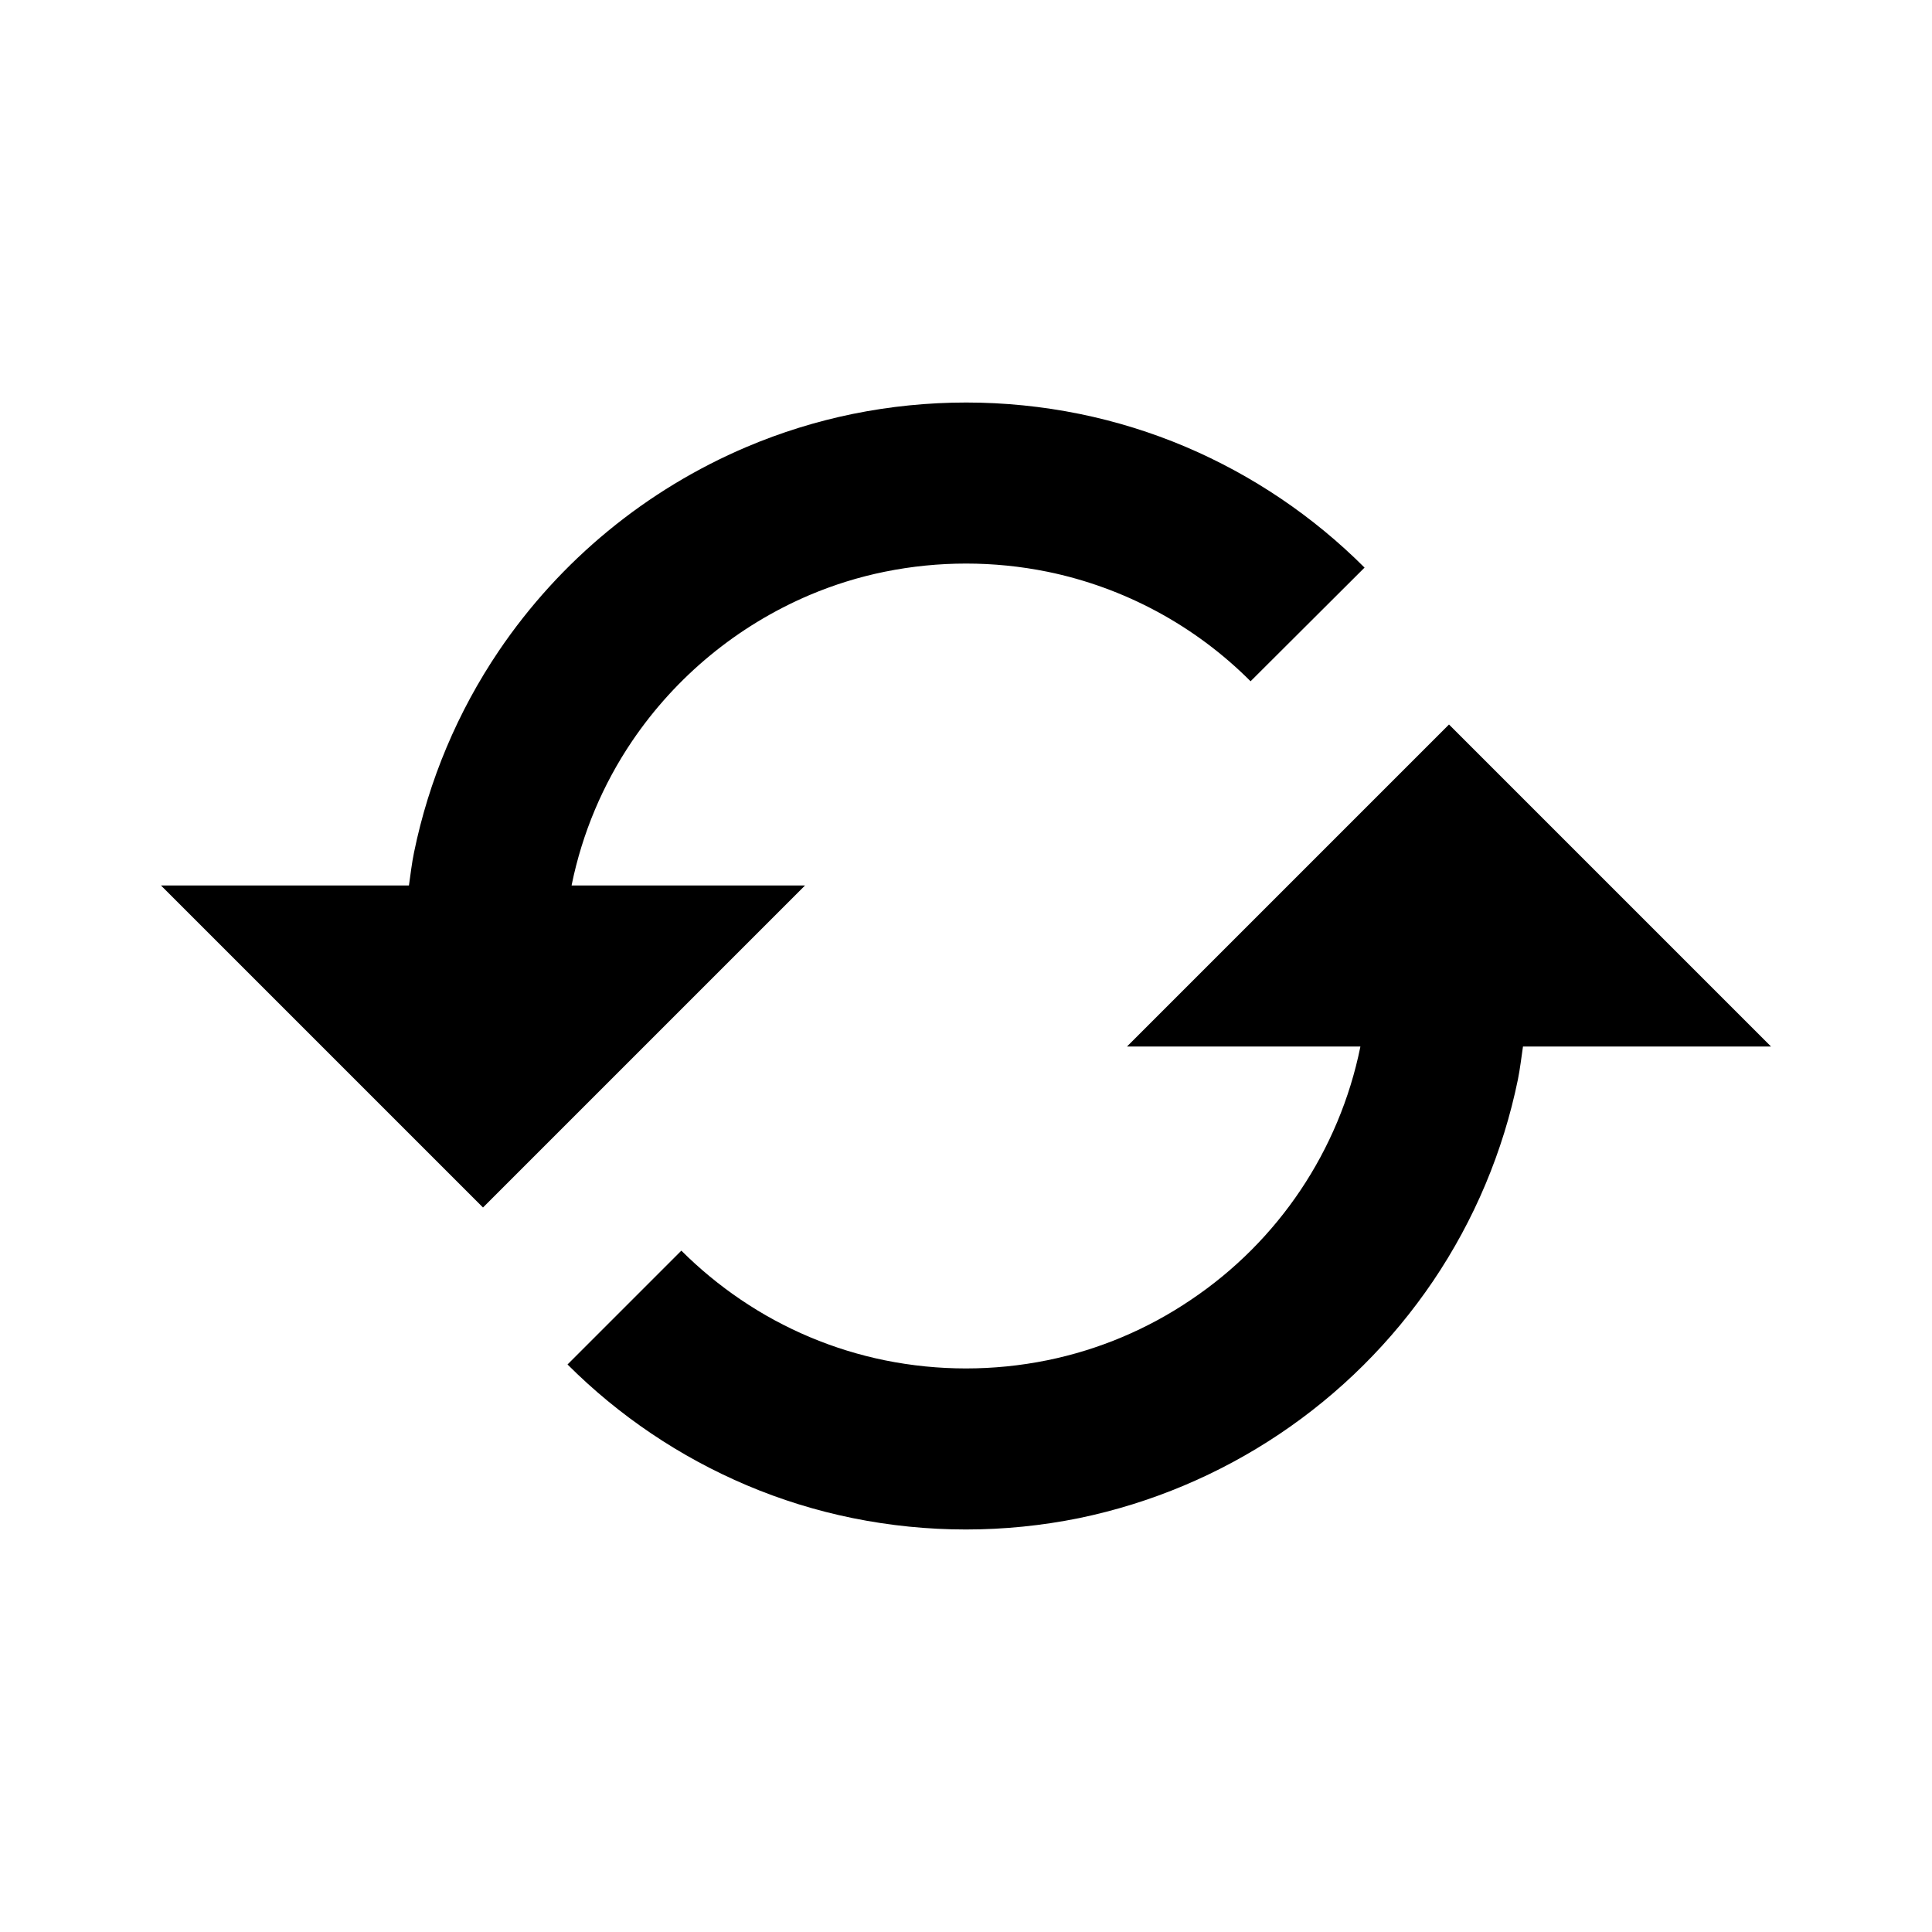
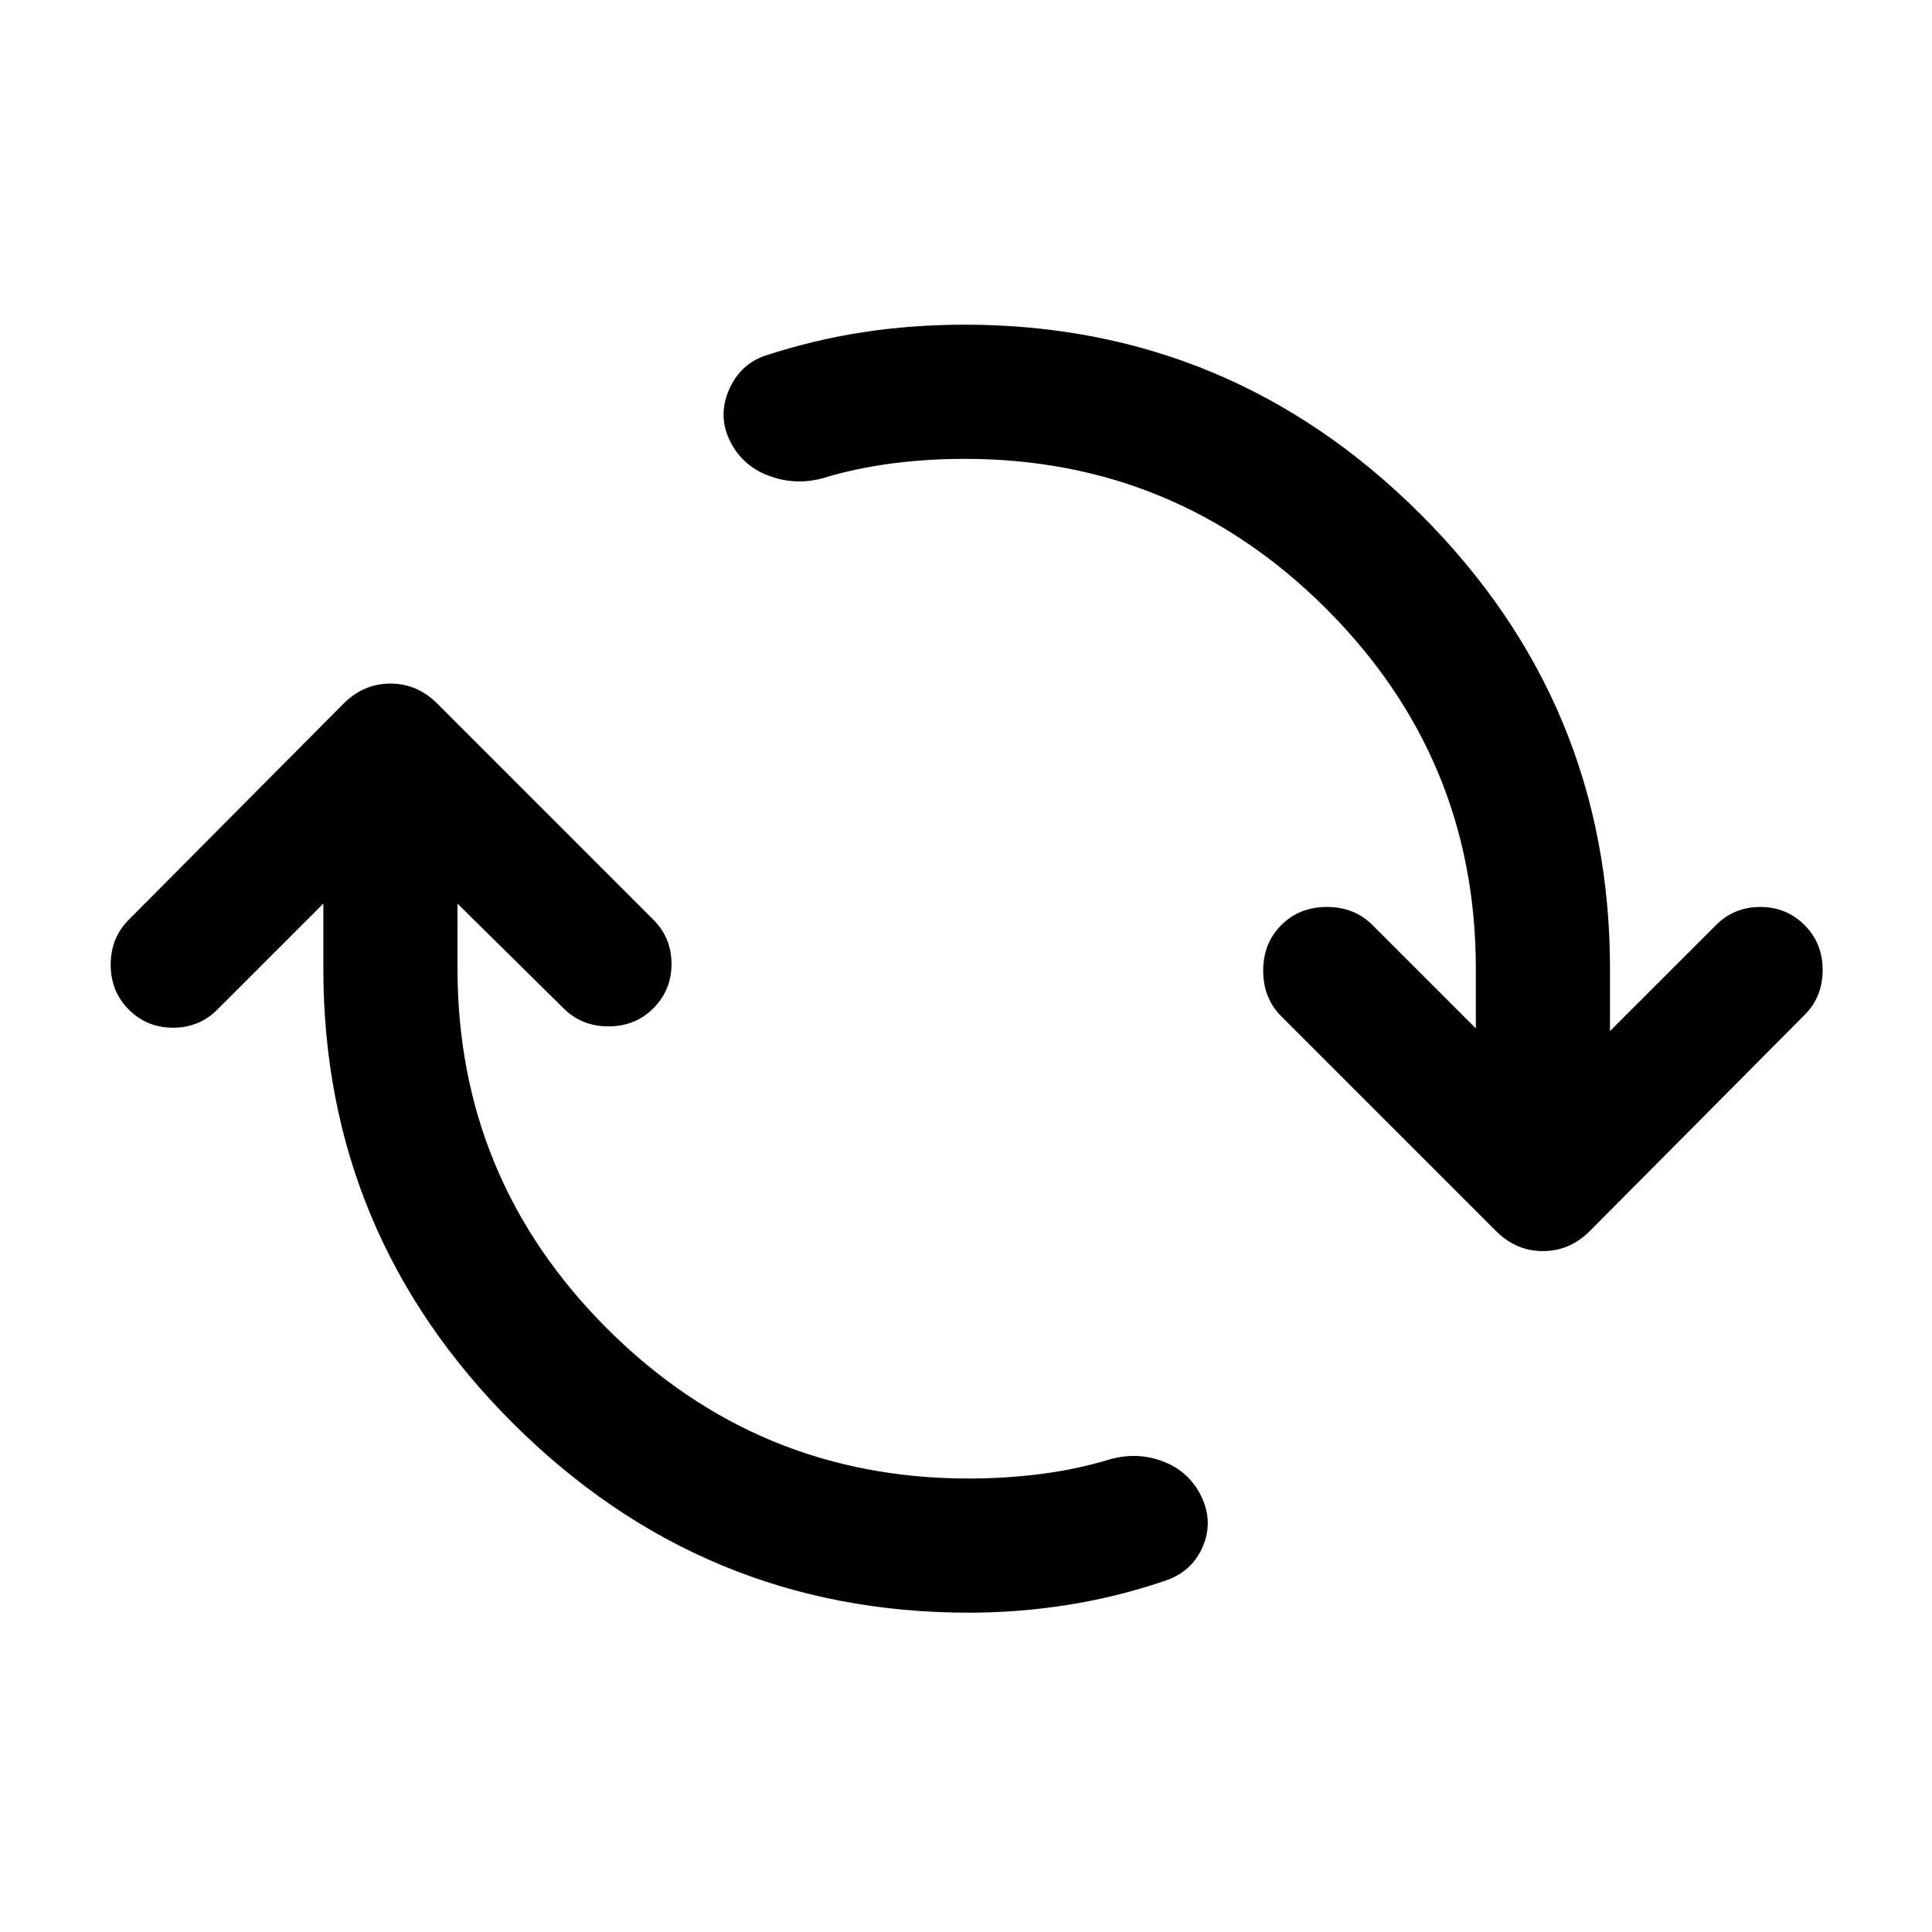
- <svg xmlns="http://www.w3.org/2000/svg" width="24" height="24" viewBox="0 0 24 24" style="fill: rgba(0, 0, 0, 1);transform: ;msFilter:;">
-   <path d="M10 11H7.101l.001-.009a4.956 4.956 0 0 1 .752-1.787 5.054 5.054 0 0 1 2.2-1.811c.302-.128.617-.226.938-.291a5.078 5.078 0 0 1 2.018 0 4.978 4.978 0 0 1 2.525 1.361l1.416-1.412a7.036 7.036 0 0 0-2.224-1.501 6.921 6.921 0 0 0-1.315-.408 7.079 7.079 0 0 0-2.819 0 6.94 6.94 0 0 0-1.316.409 7.04 7.04 0 0 0-3.08 2.534 6.978 6.978 0 0 0-1.054 2.505c-.028.135-.043.273-.063.41H2l4 4 4-4zm4 2h2.899l-.001.008a4.976 4.976 0 0 1-2.103 3.138 4.943 4.943 0 0 1-1.787.752 5.073 5.073 0 0 1-2.017 0 4.956 4.956 0 0 1-1.787-.752 5.072 5.072 0 0 1-.74-.61L7.05 16.95a7.032 7.032 0 0 0 2.225 1.5c.424.18.867.317 1.315.408a7.07 7.07 0 0 0 2.818 0 7.031 7.031 0 0 0 4.395-2.945 6.974 6.974 0 0 0 1.053-2.503c.027-.135.043-.273.063-.41H22l-4-4-4 4z" />
+ <svg xmlns="http://www.w3.org/2000/svg" height="40" viewBox="0 96 960 960" width="40">
+   <path d="M481.333 897.333q-132 0-226.333-94t-94.333-226v-32.334L108 597.666q-9 9-22 9t-22-9q-9-8.999-9-22.333Q55 562 64 553l106.667-107.333q10-10 23.333-10 13.333 0 23.333 10L324.666 553q9 9 9 22t-9 22q-8.999 9-22.333 9Q289 606 280 597l-52.667-52.001v32.334q0 104.667 74.5 179.001 74.5 74.333 179.5 74.333 18.667 0 36.5-2.333Q535.667 826 552 821q13.667-3.666 26.333 1.334 12.667 5 18.667 17.333 6 12.667.5 25.166-5.5 12.5-19.167 16.834-23.666 8-48 11.833-24.333 3.833-49 3.833Zm-2-573.333q-18.666 0-36.5 2.333-17.833 2.333-34.167 7.333-13.666 3.667-26.833-1.333-13.166-5-19.166-17.333-6-12.333-.5-25.167 5.5-12.833 18.166-17.166 24.667-8 49-11.667 24.334-3.667 50-3.667 132 0 226.334 94 94.333 94 94.333 226v31.001l52.667-52.667q9-9 22-9t22 9q9 9 9 22.333 0 13.333-9 22.333L790 707.667q-10 10-23.333 10-13.333 0-23.333-10L636.667 601q-9-9-9-22.667 0-13.666 9-22.666t22.666-9q13.667 0 22.667 9l51.334 51.334v-29.668q0-104.666-74.5-179Q584.333 324 479.333 324Z" />
</svg>
